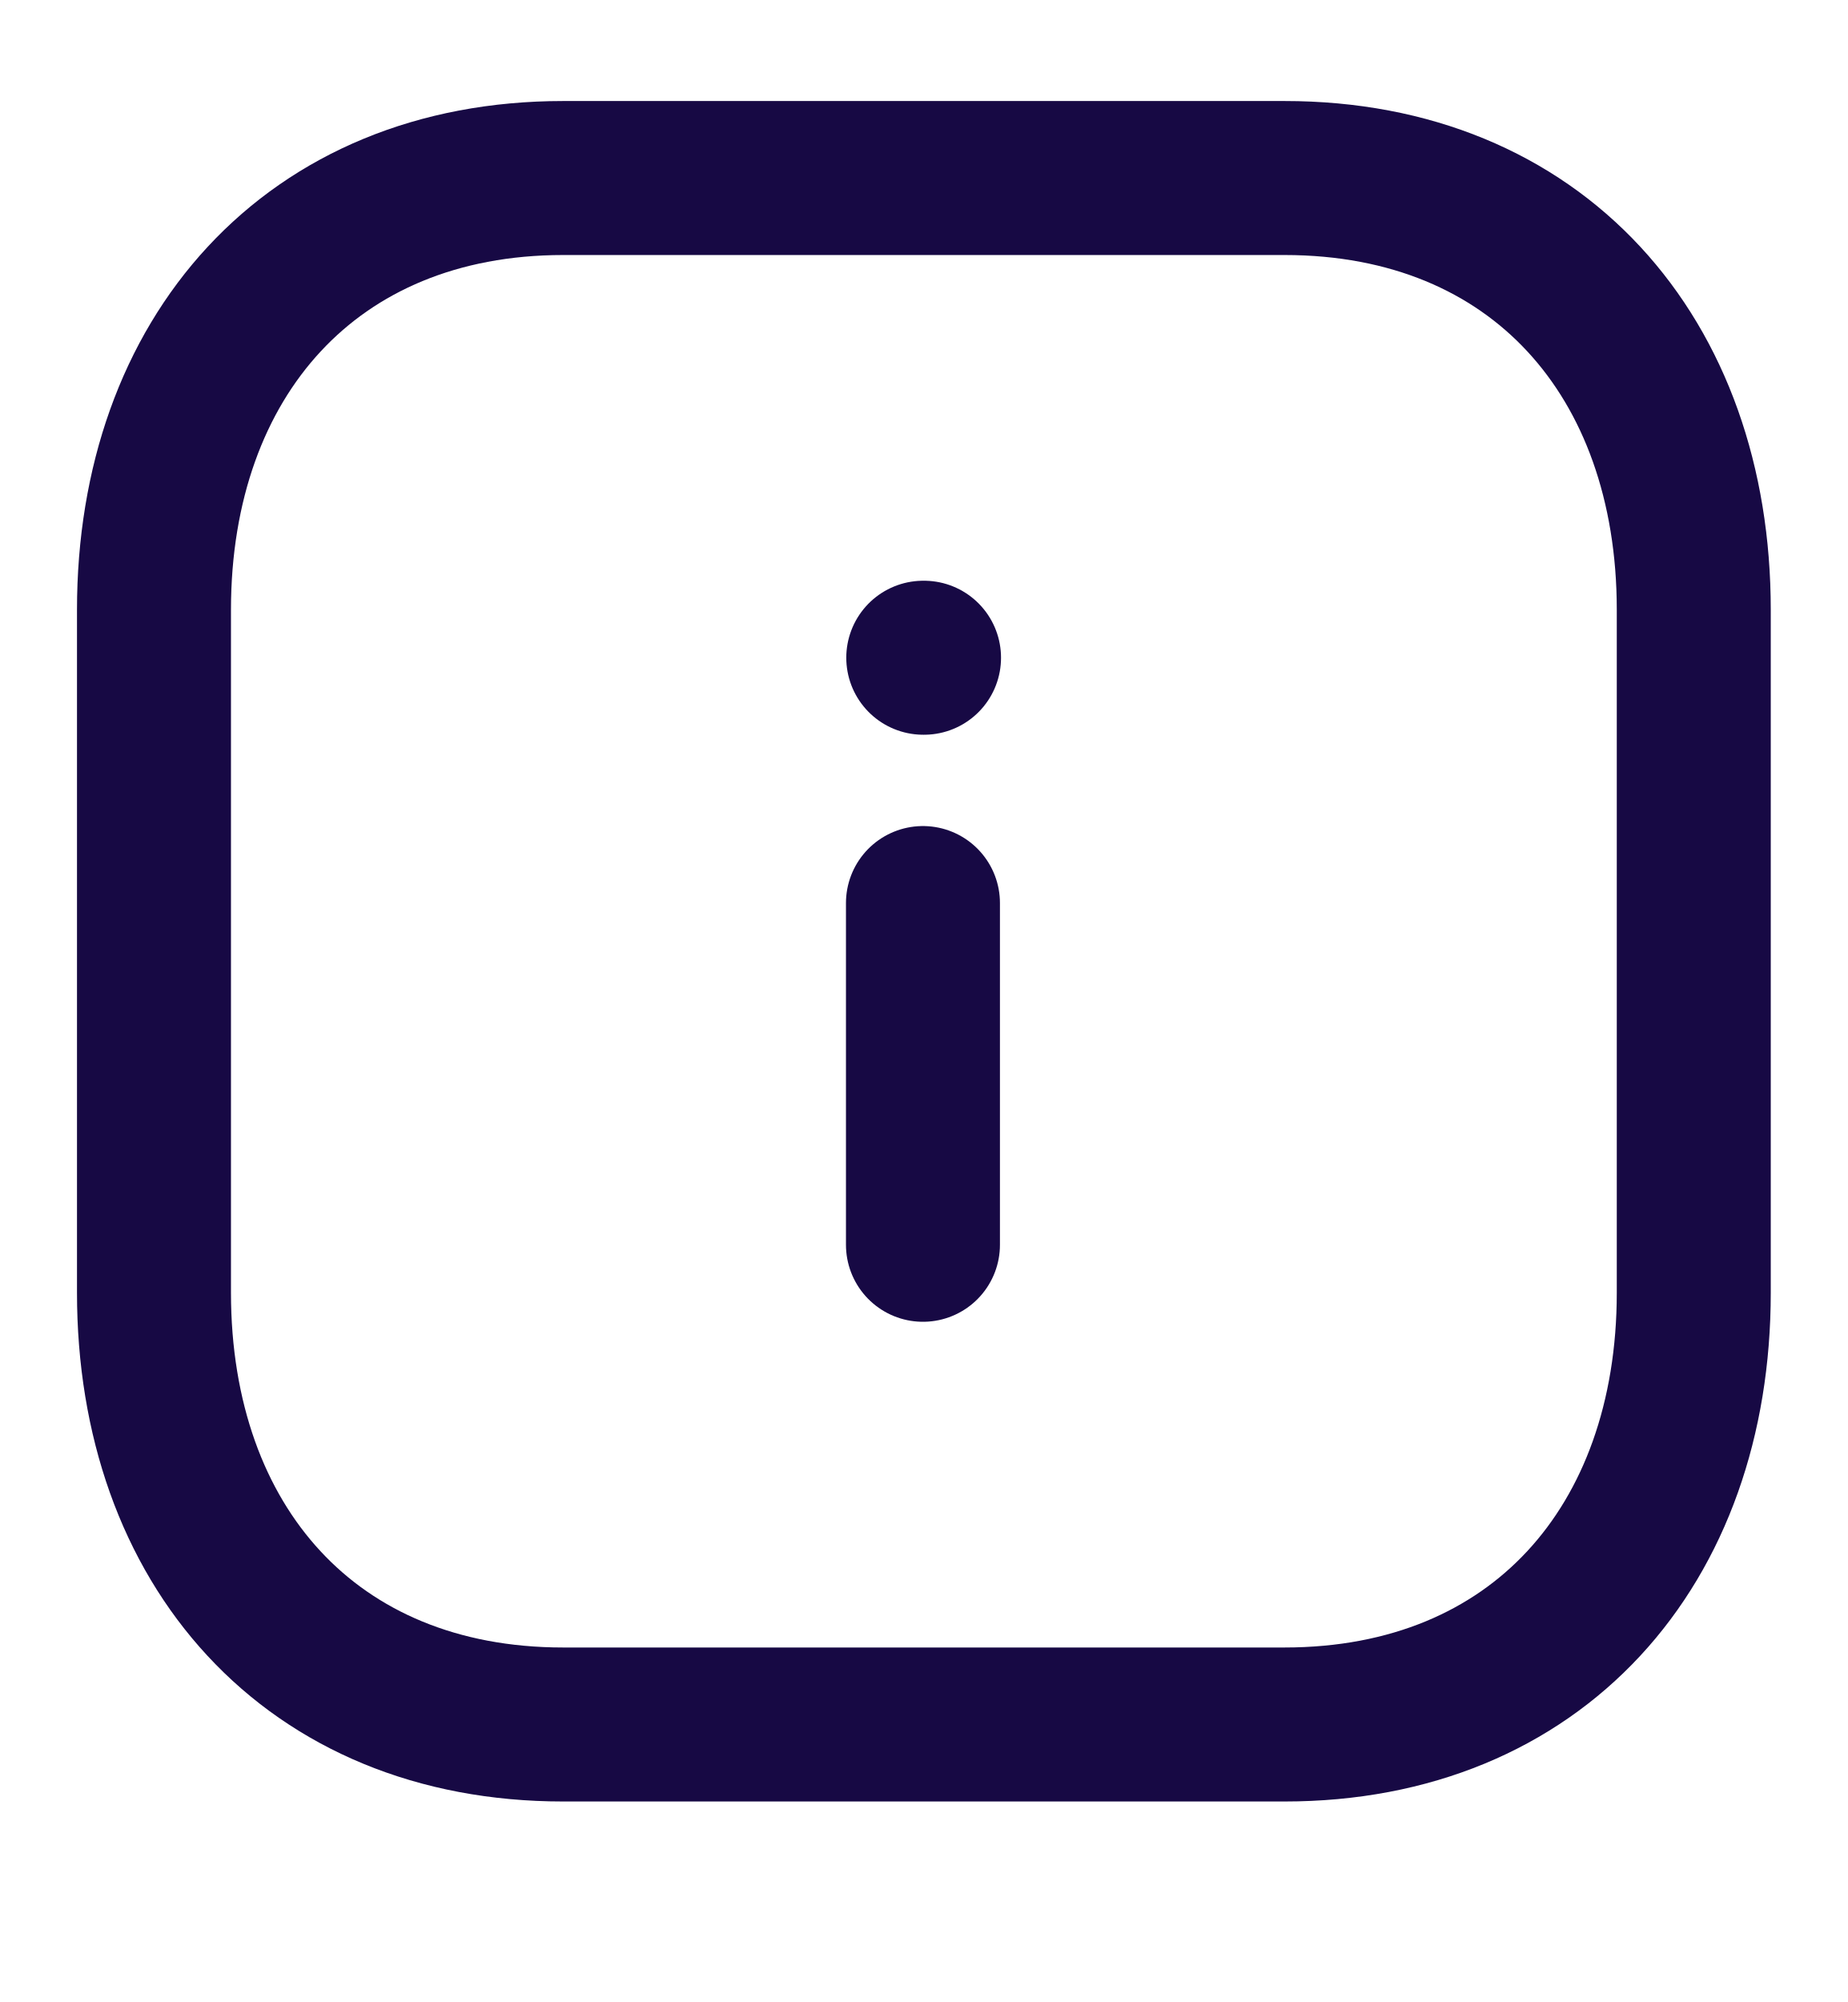
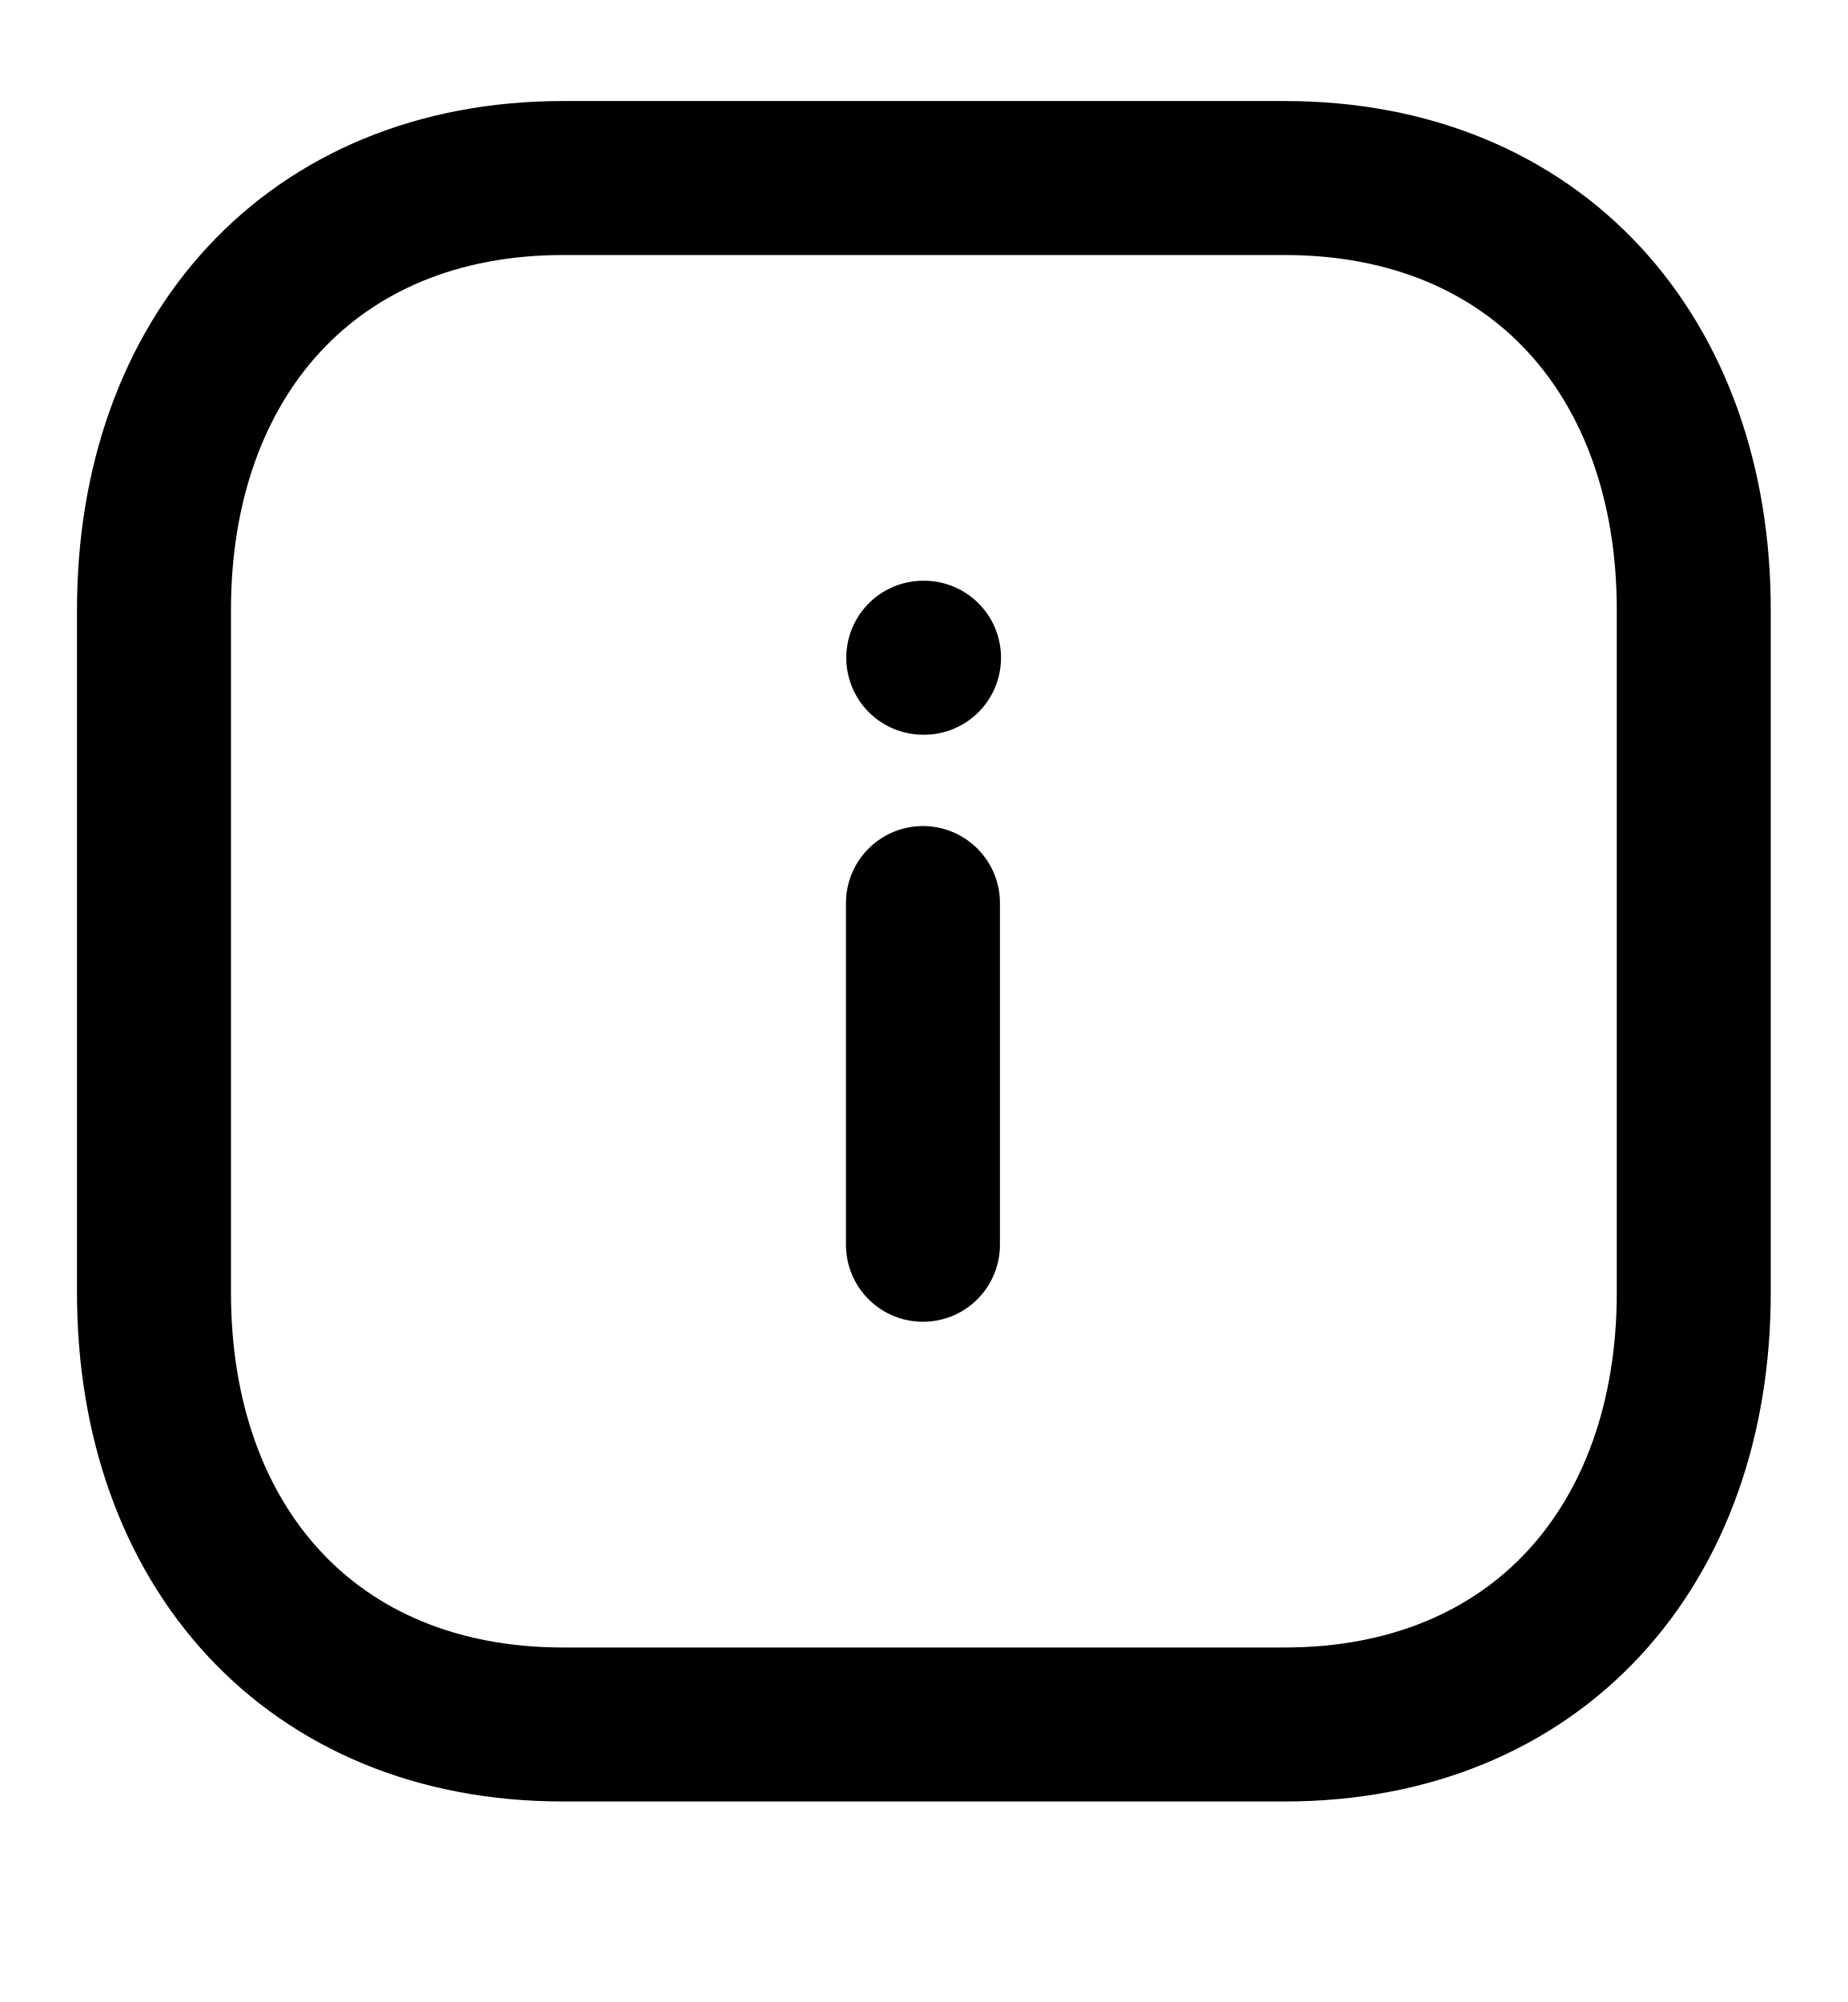
- <svg xmlns="http://www.w3.org/2000/svg" width="12" height="13" viewBox="0 0 12 13" fill="none">
-   <path d="M5.994 8.083V5.864" stroke="#170944" stroke-linecap="round" stroke-linejoin="round" />
-   <path d="M5.996 4.271H6.001" stroke="#170944" stroke-linecap="round" stroke-linejoin="round" />
-   <path fill-rule="evenodd" clip-rule="evenodd" d="M8.343 1.156H3.657C2.024 1.156 1 2.317 1 3.96V8.394C1 10.037 2.019 11.198 3.657 11.198H8.342C9.981 11.198 11 10.037 11 8.394V3.96C11 2.317 9.981 1.156 8.343 1.156Z" stroke="#170944" stroke-linecap="round" stroke-linejoin="round" />
+ <svg xmlns="http://www.w3.org/2000/svg" width="currentWidth" height="currentHeight" viewBox="0 0 12 13" fill="none">
+   <path d="M5.994 8.083V5.864" stroke="currentColor" stroke-linecap="round" stroke-linejoin="round" />
+   <path d="M5.996 4.271H6.001" stroke="currentColor" stroke-linecap="round" stroke-linejoin="round" />
+   <path fill-rule="evenodd" clip-rule="evenodd" d="M8.343 1.156H3.657C2.024 1.156 1 2.317 1 3.96V8.394C1 10.037 2.019 11.198 3.657 11.198H8.342C9.981 11.198 11 10.037 11 8.394V3.96C11 2.317 9.981 1.156 8.343 1.156Z" stroke="currentColor" stroke-linecap="round" stroke-linejoin="round" />
</svg>
